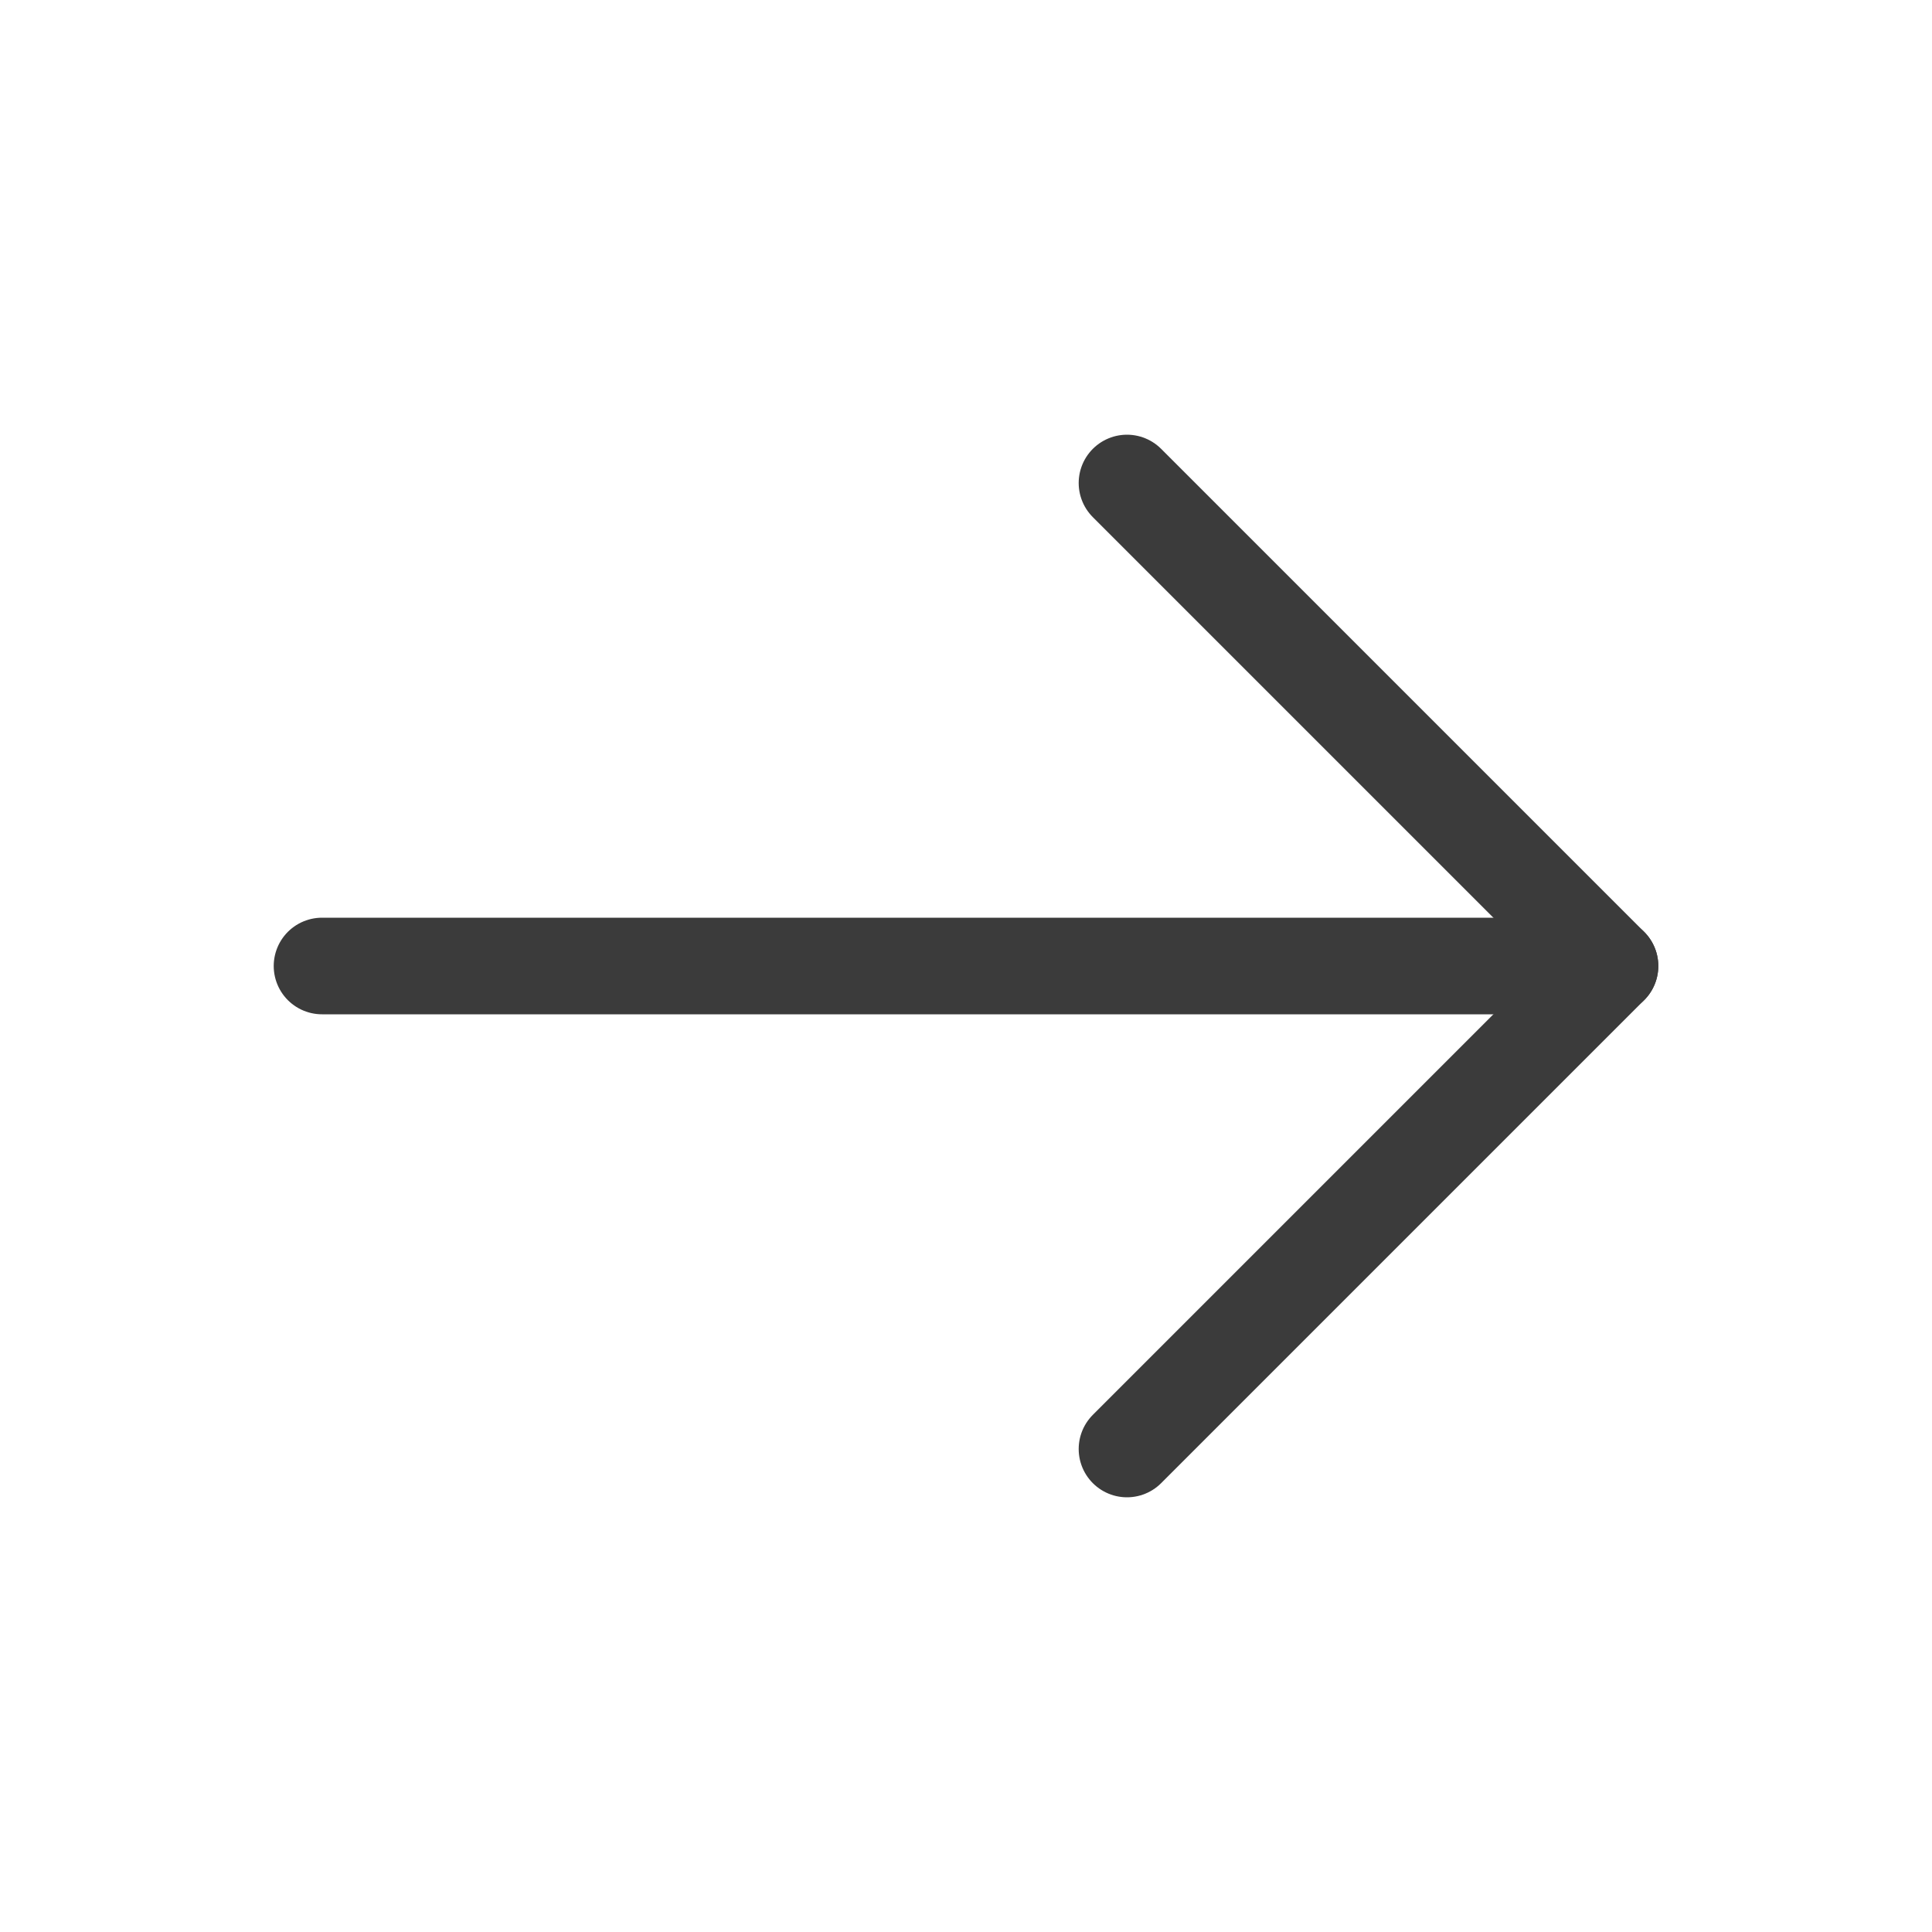
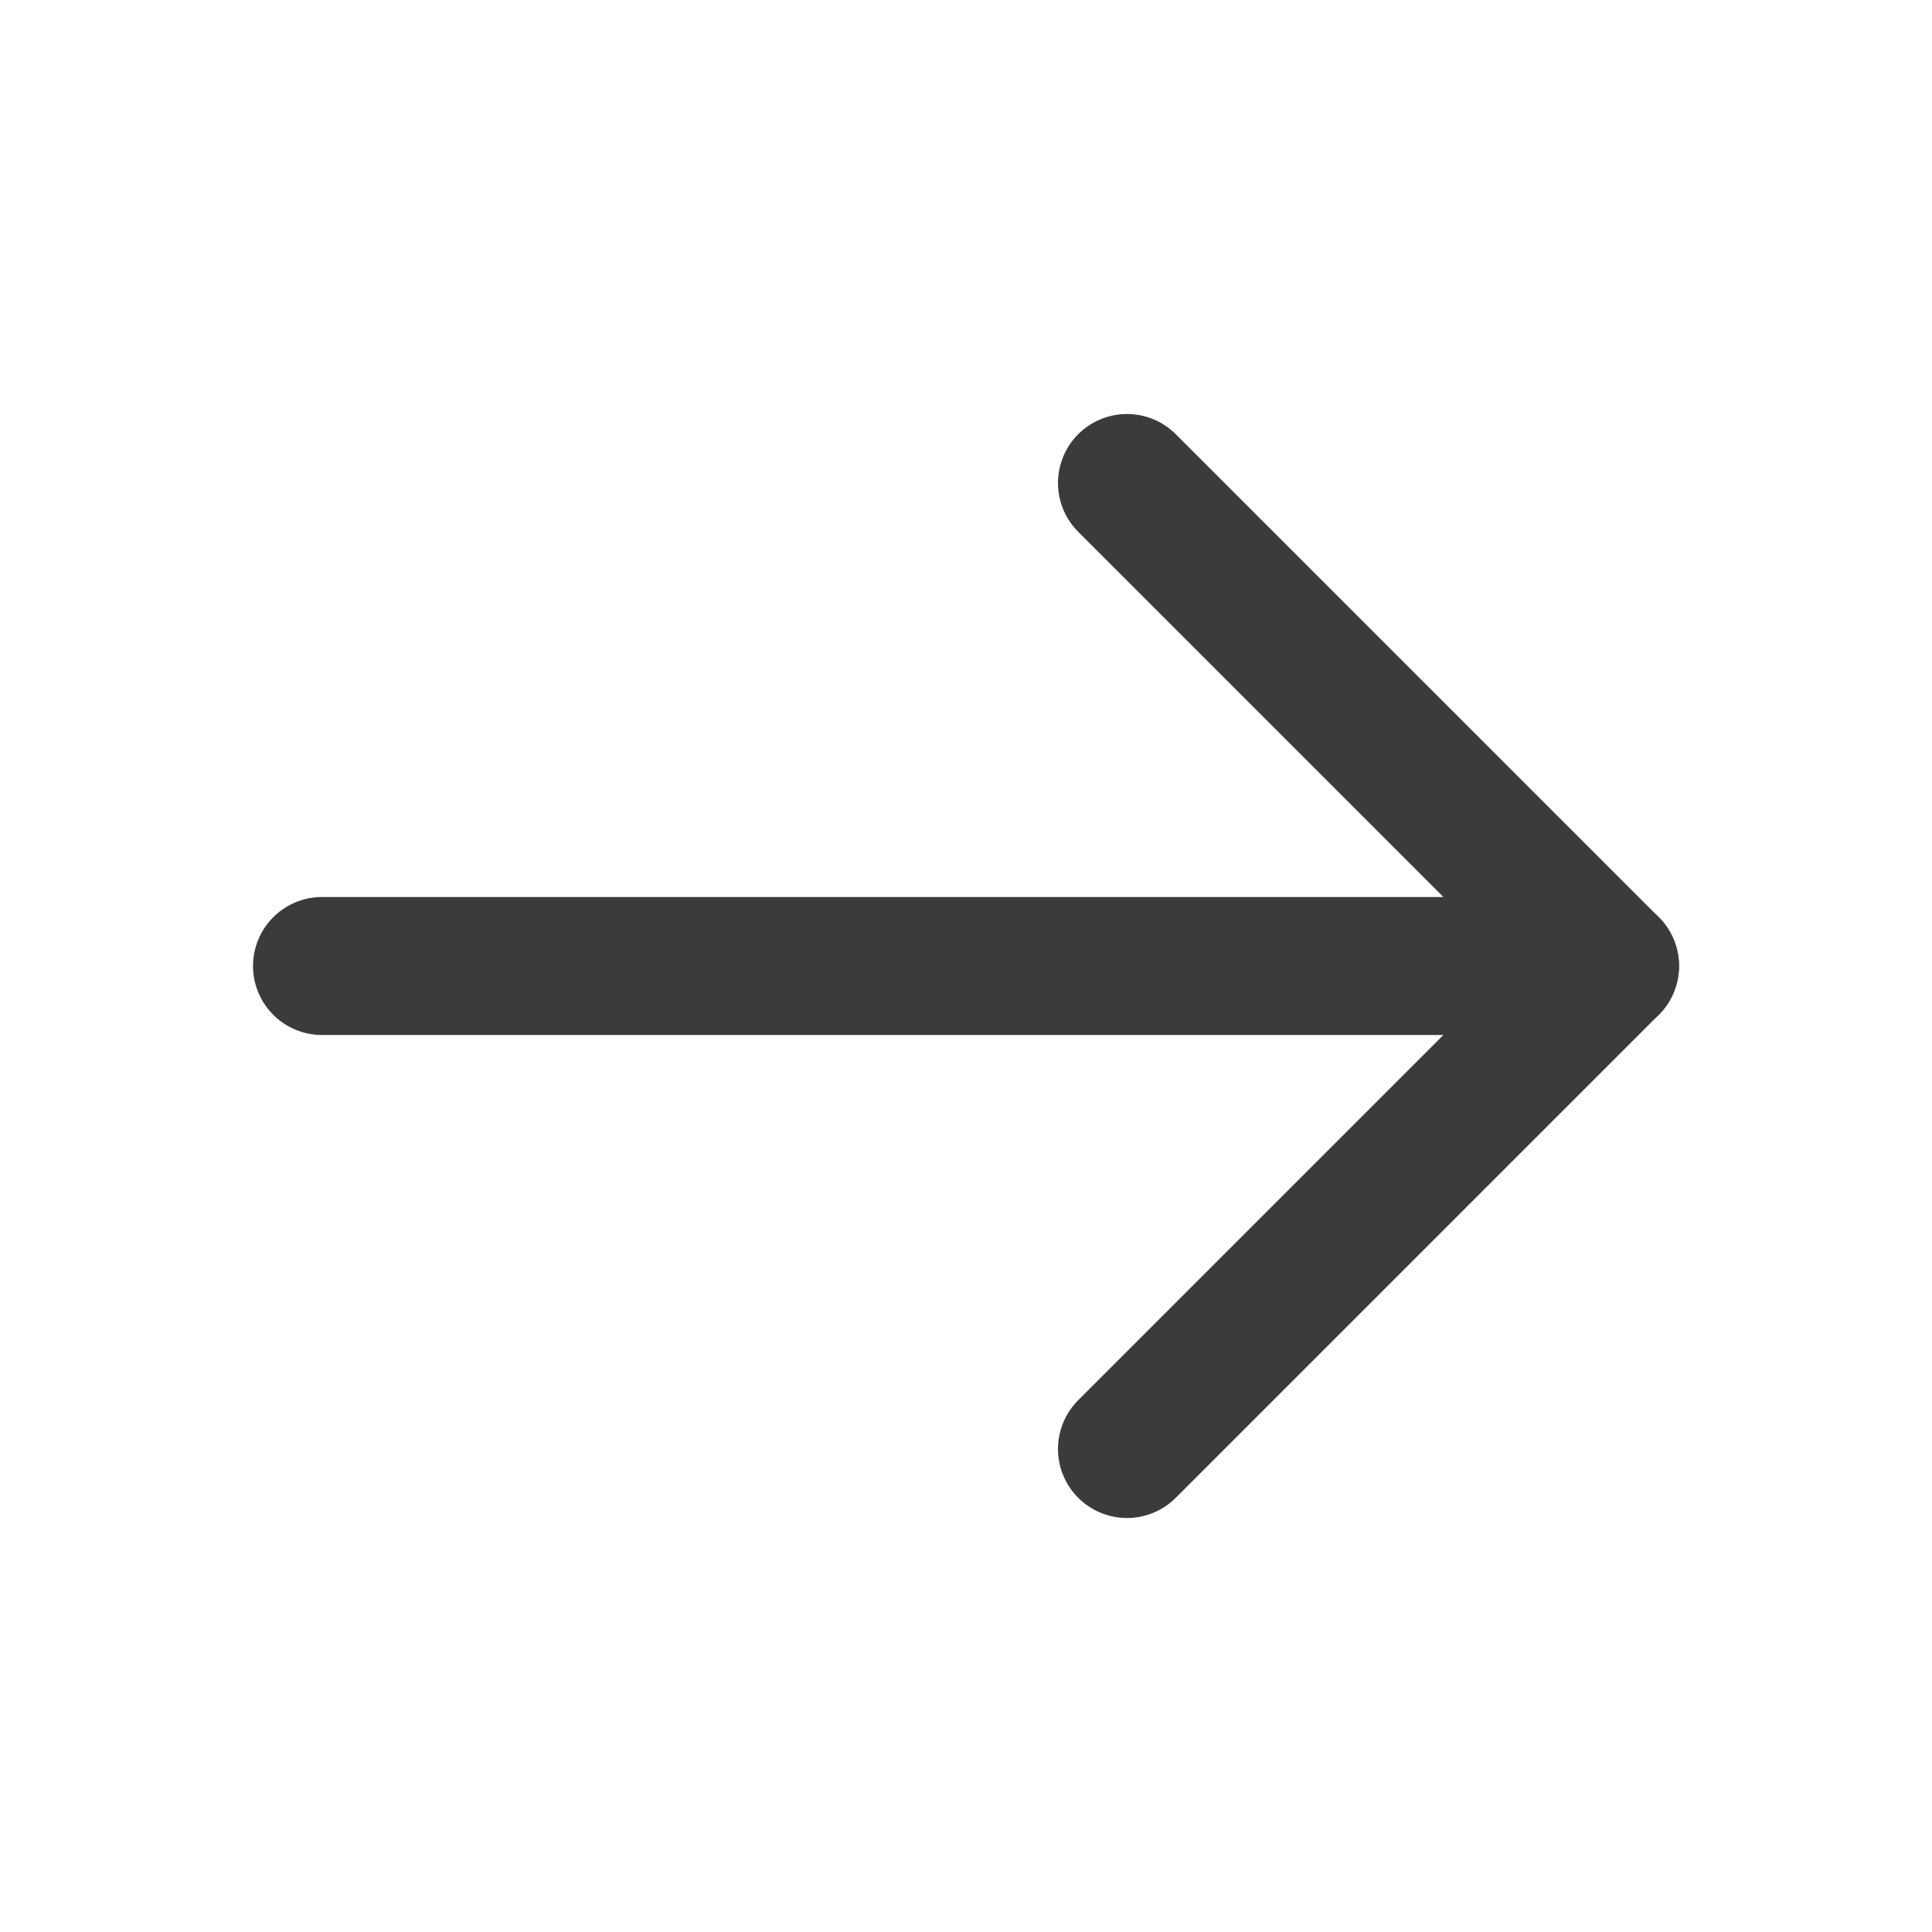
- <svg xmlns="http://www.w3.org/2000/svg" width="40" height="40" viewBox="0 0 40 40" fill="none">
-   <path d="M6.667 20H33.334" stroke="#3B3B3B" stroke-width="2" stroke-linecap="round" stroke-linejoin="round" />
-   <path d="M23.333 10L33.333 20L23.333 30" stroke="#3B3B3B" stroke-width="2" stroke-linecap="round" stroke-linejoin="round" />
+ <svg xmlns="http://www.w3.org/2000/svg" width="28" height="28" viewBox="0 0 28 28" fill="none">
+   <path d="M4.667 14H23.334" stroke="#3B3B3B" stroke-width="2" stroke-linecap="round" stroke-linejoin="round" />
+   <path d="M16.333 7L23.333 14L16.333 21" stroke="#3B3B3B" stroke-width="2" stroke-linecap="round" stroke-linejoin="round" />
</svg>
